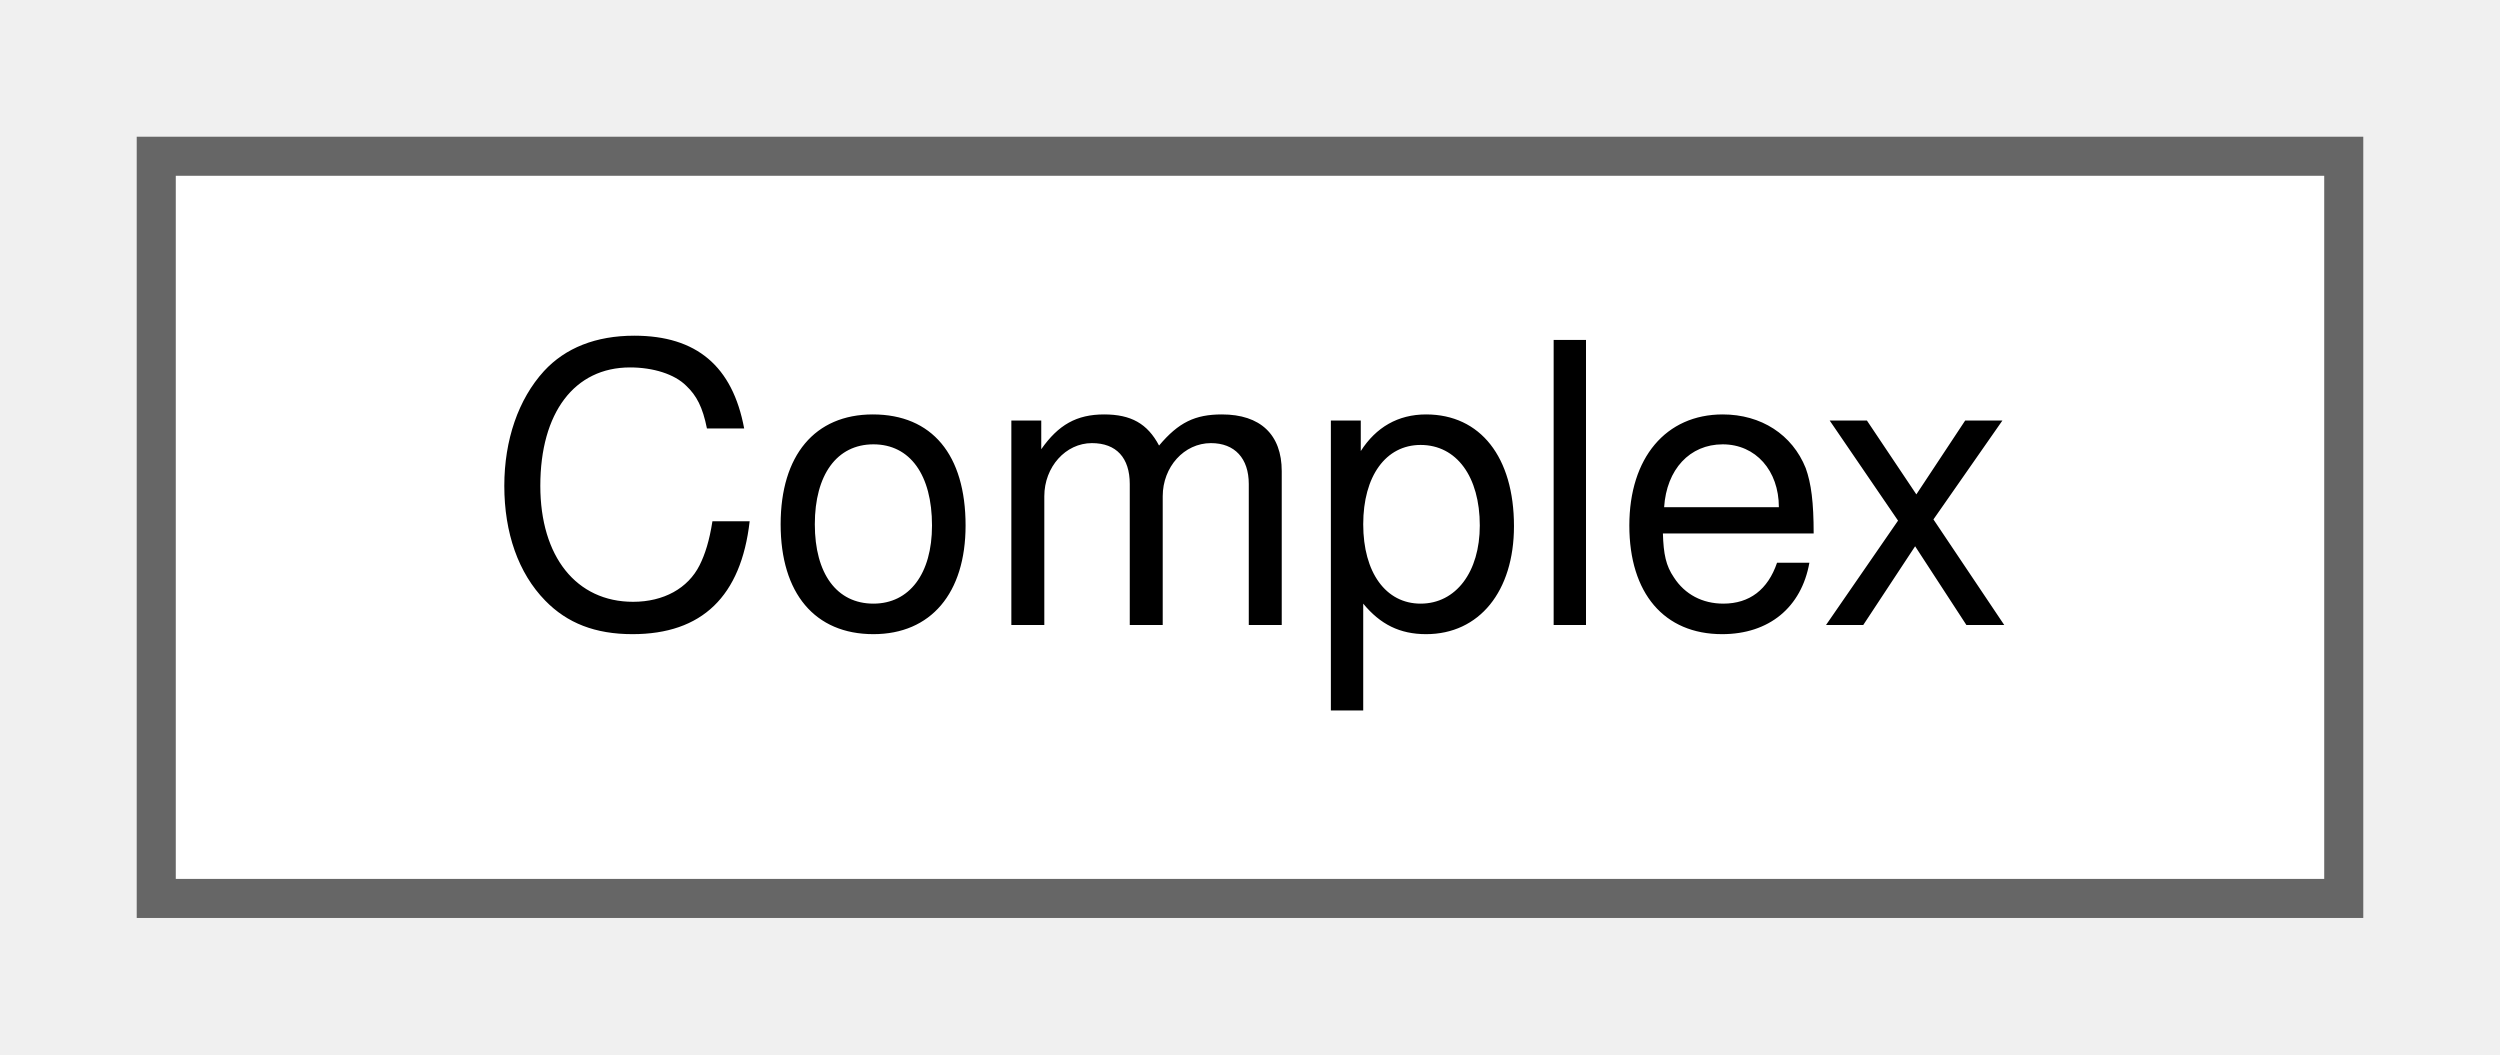
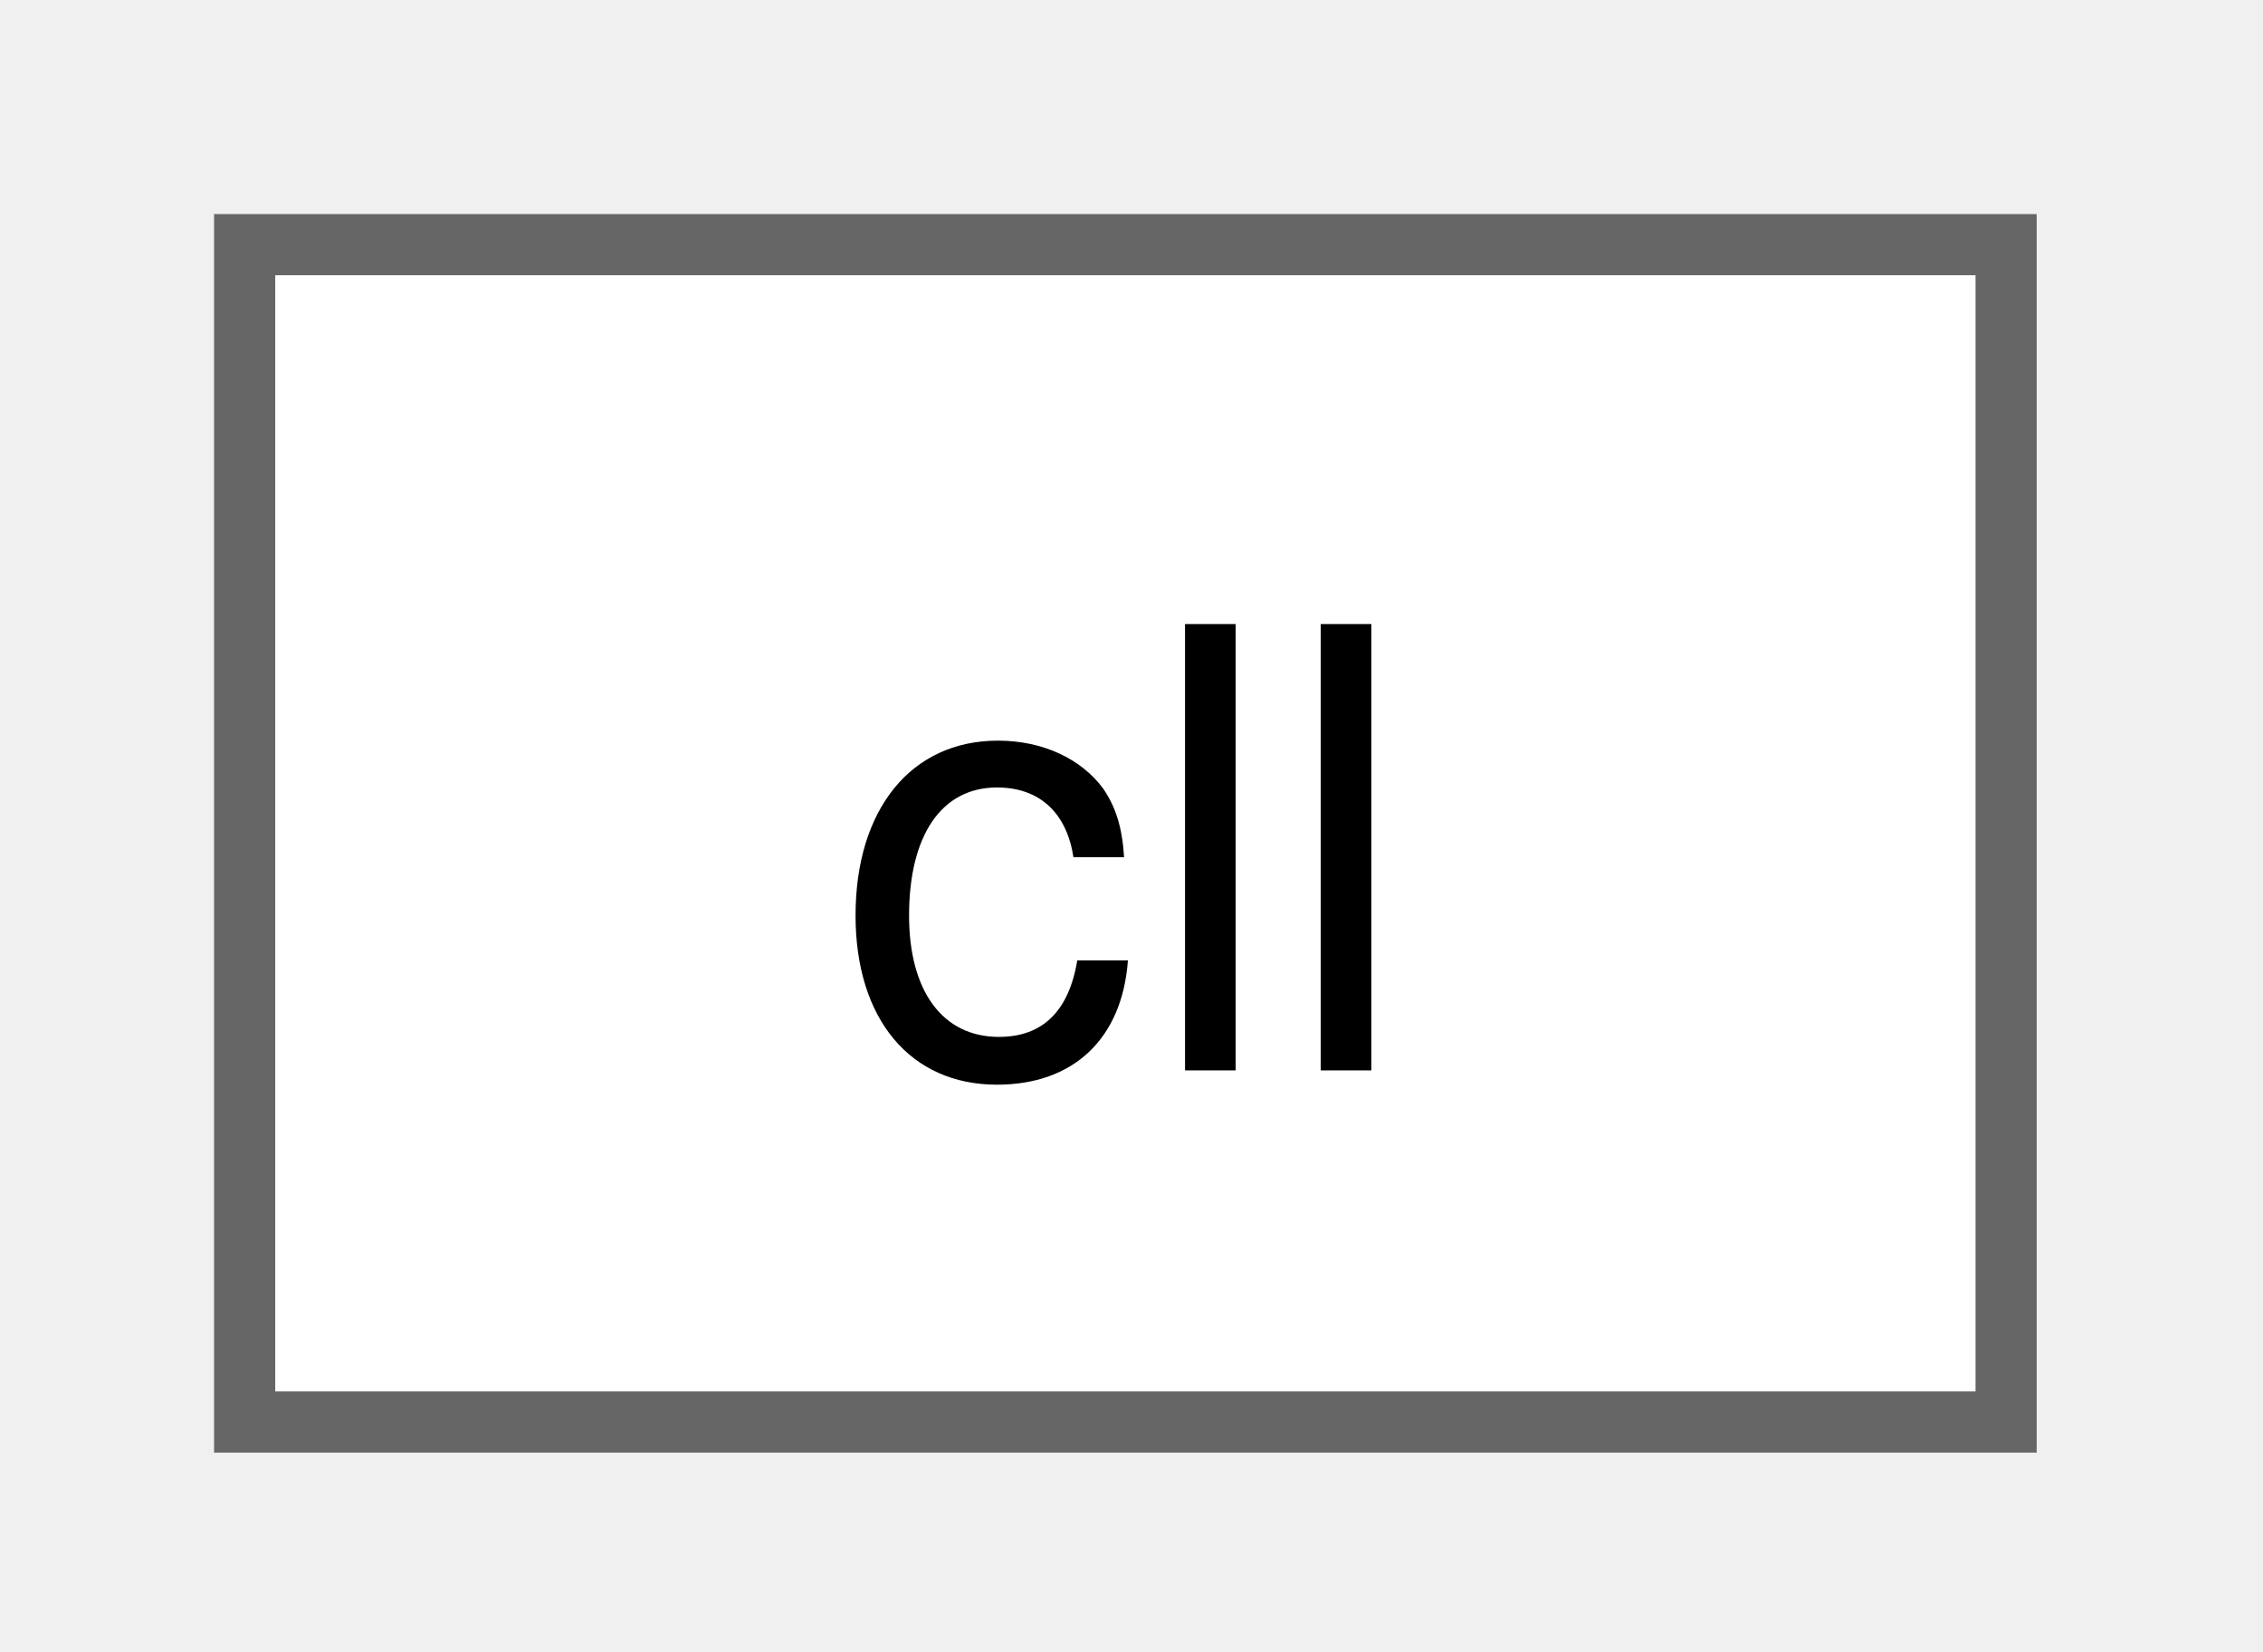
- <svg xmlns="http://www.w3.org/2000/svg" xmlns:xlink="http://www.w3.org/1999/xlink" width="64pt" height="27pt" viewBox="0.00 0.00 64.00 27.00">
-   <g id="graph0" class="graph" transform="scale(1 1) rotate(0) translate(4 23)">
-     <g id="node1" class="node">
-       <g id="a_node1">
-         <a xlink:href="da/d5a/class_complex.html" target="_top" xlink:title="Class Complex to represent complex numbers as a field.">
-           <polygon fill="white" stroke="#666666" points="56,-19 0,-19 0,0 56,0 56,-19" />
-           <text text-anchor="middle" x="28" y="-7" font-family="Helvetica,sans-Serif" font-size="10.00">Complex</text>
+ <svg xmlns="http://www.w3.org/2000/svg" xmlns:xlink="http://www.w3.org/1999/xlink" width="37pt" height="27pt" viewBox="0.00 0.00 37.00 27.00">
+   <g id="graph0" class="graph" transform="scale(1 1) rotate(0) translate(4 23.25)">
+     <g id="Node000000" class="node">
+       <g id="a_Node000000">
+         <a xlink:href="d5/d15/classcll.html" target="_top" xlink:title=" ">
+           <polygon fill="white" stroke="#666666" points="28.8,-19.25 0,-19.25 0,0 28.8,0 28.8,-19.25" />
+           <text xml:space="preserve" text-anchor="middle" x="14.4" y="-5.75" font-family="Helvetica,sans-Serif" font-size="10.00">cll</text>
        </a>
      </g>
    </g>
  </g>
</svg>
